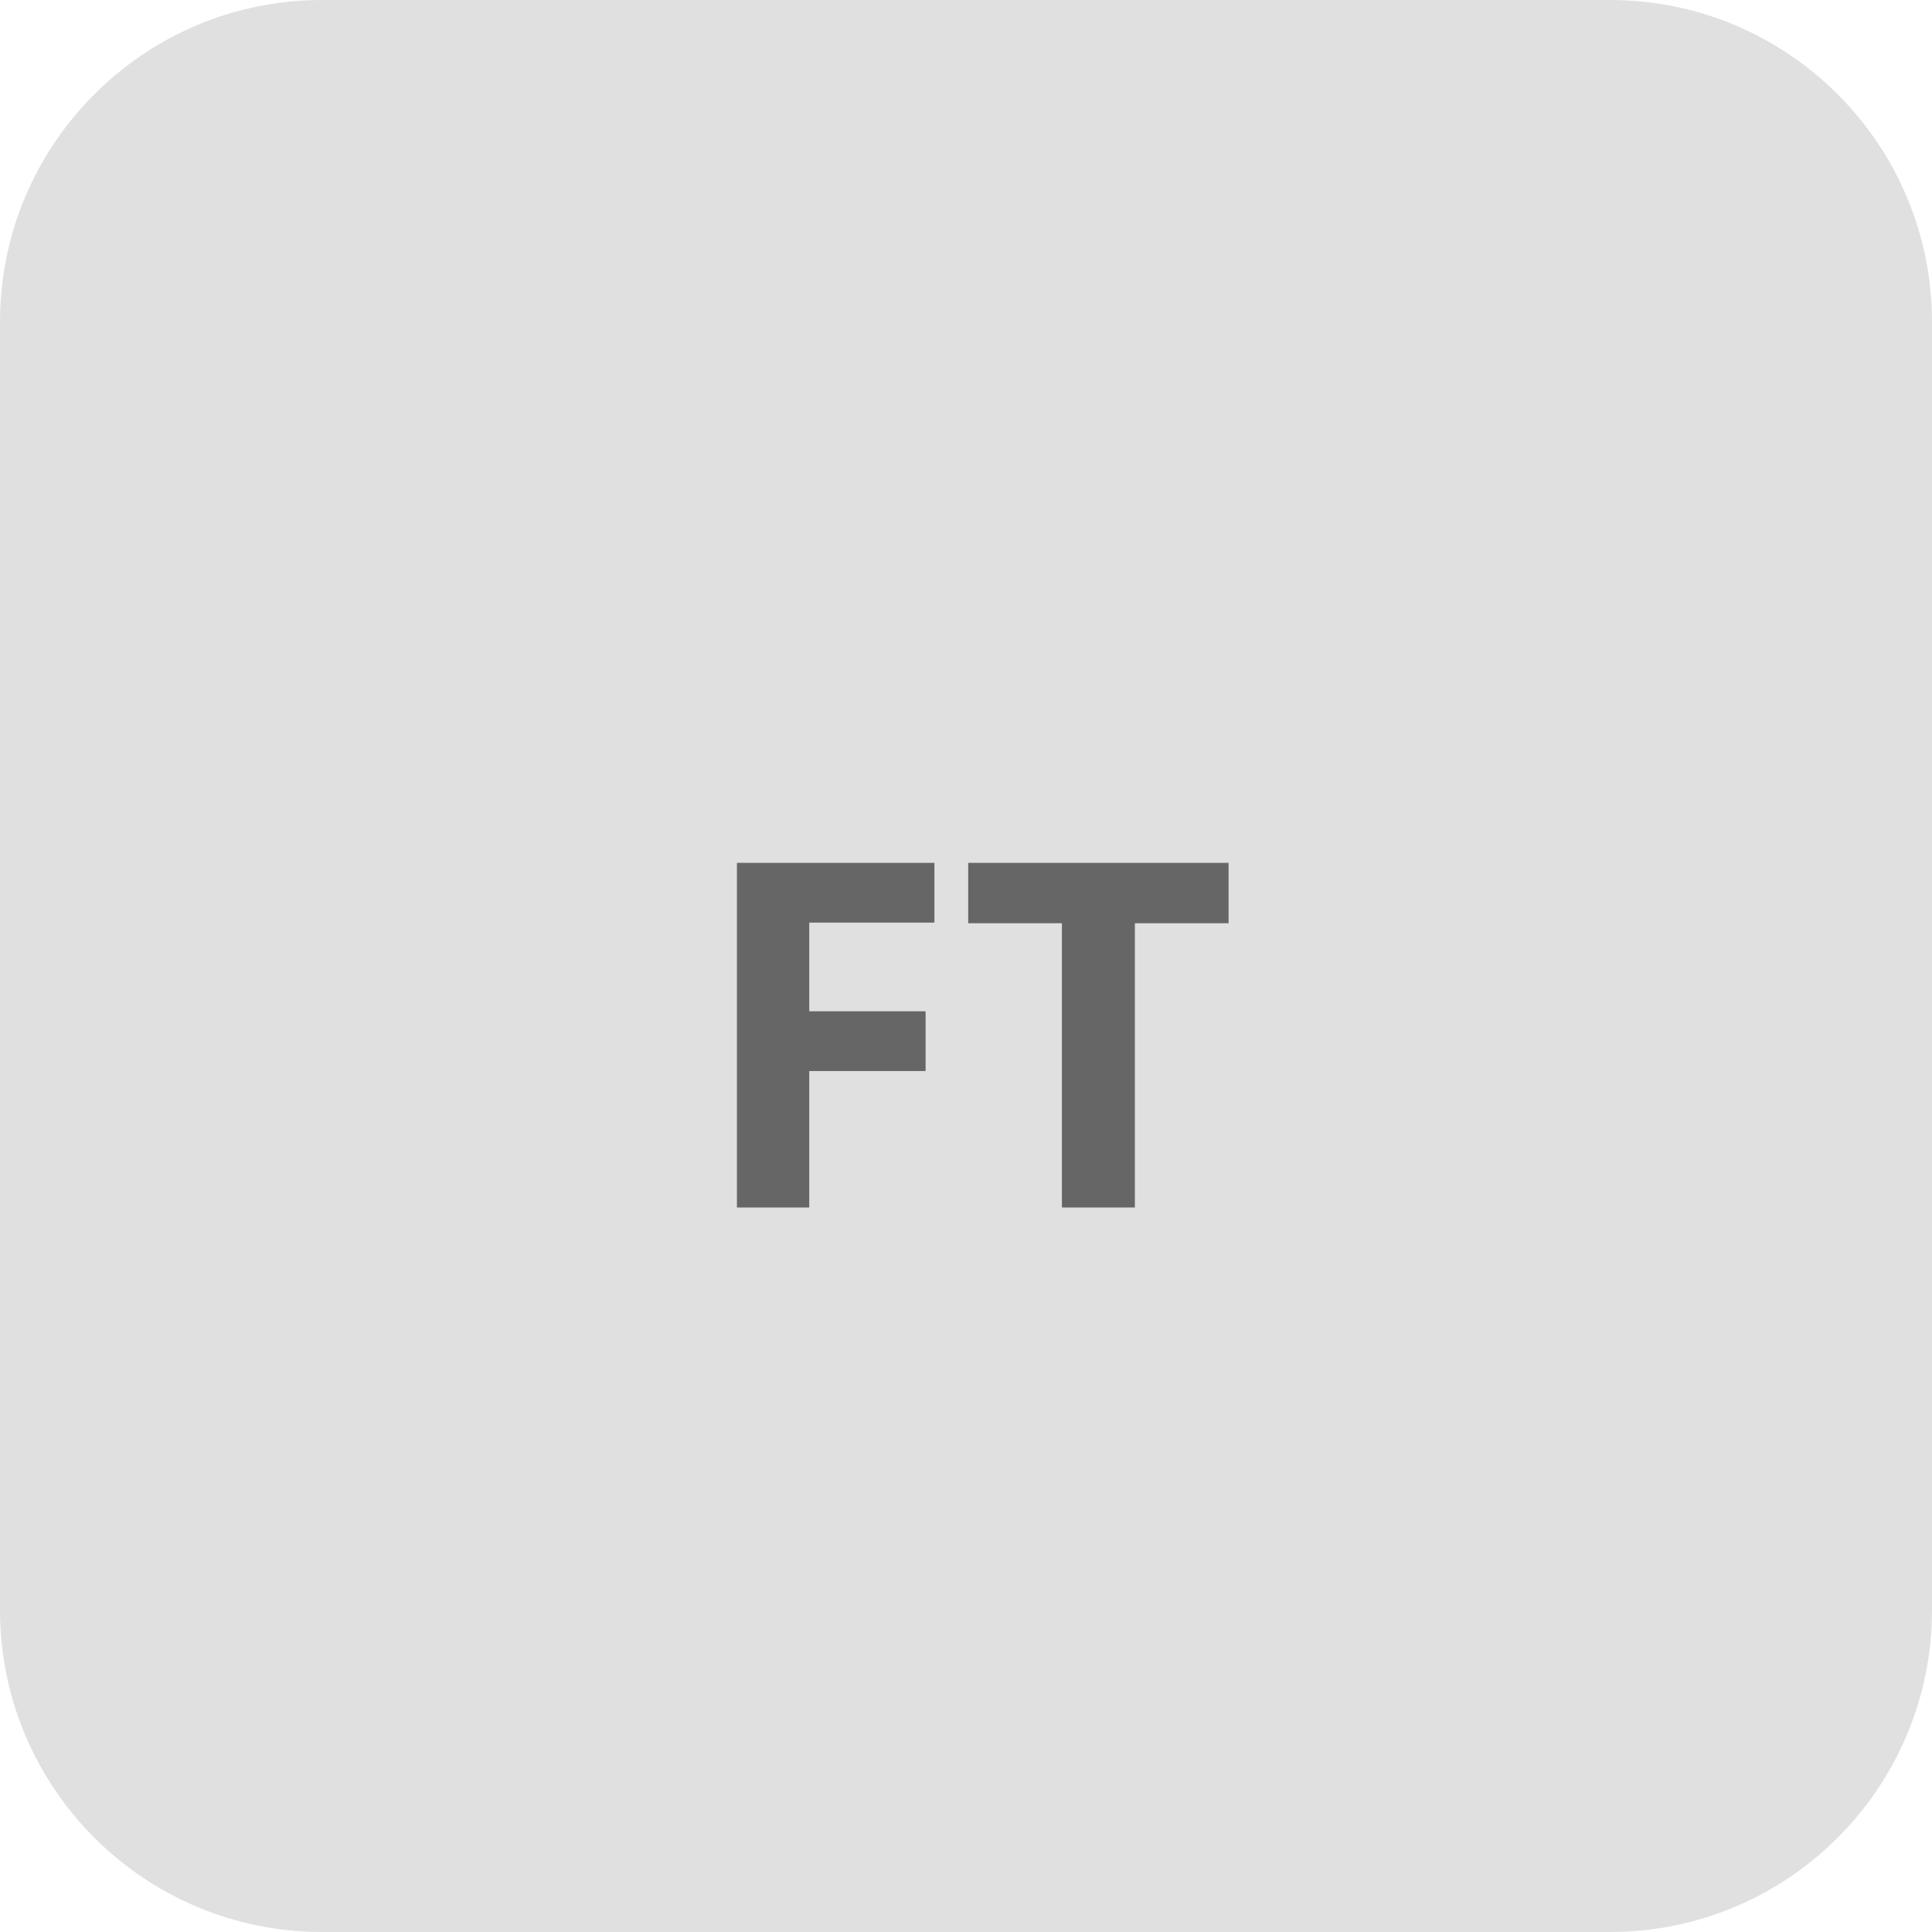
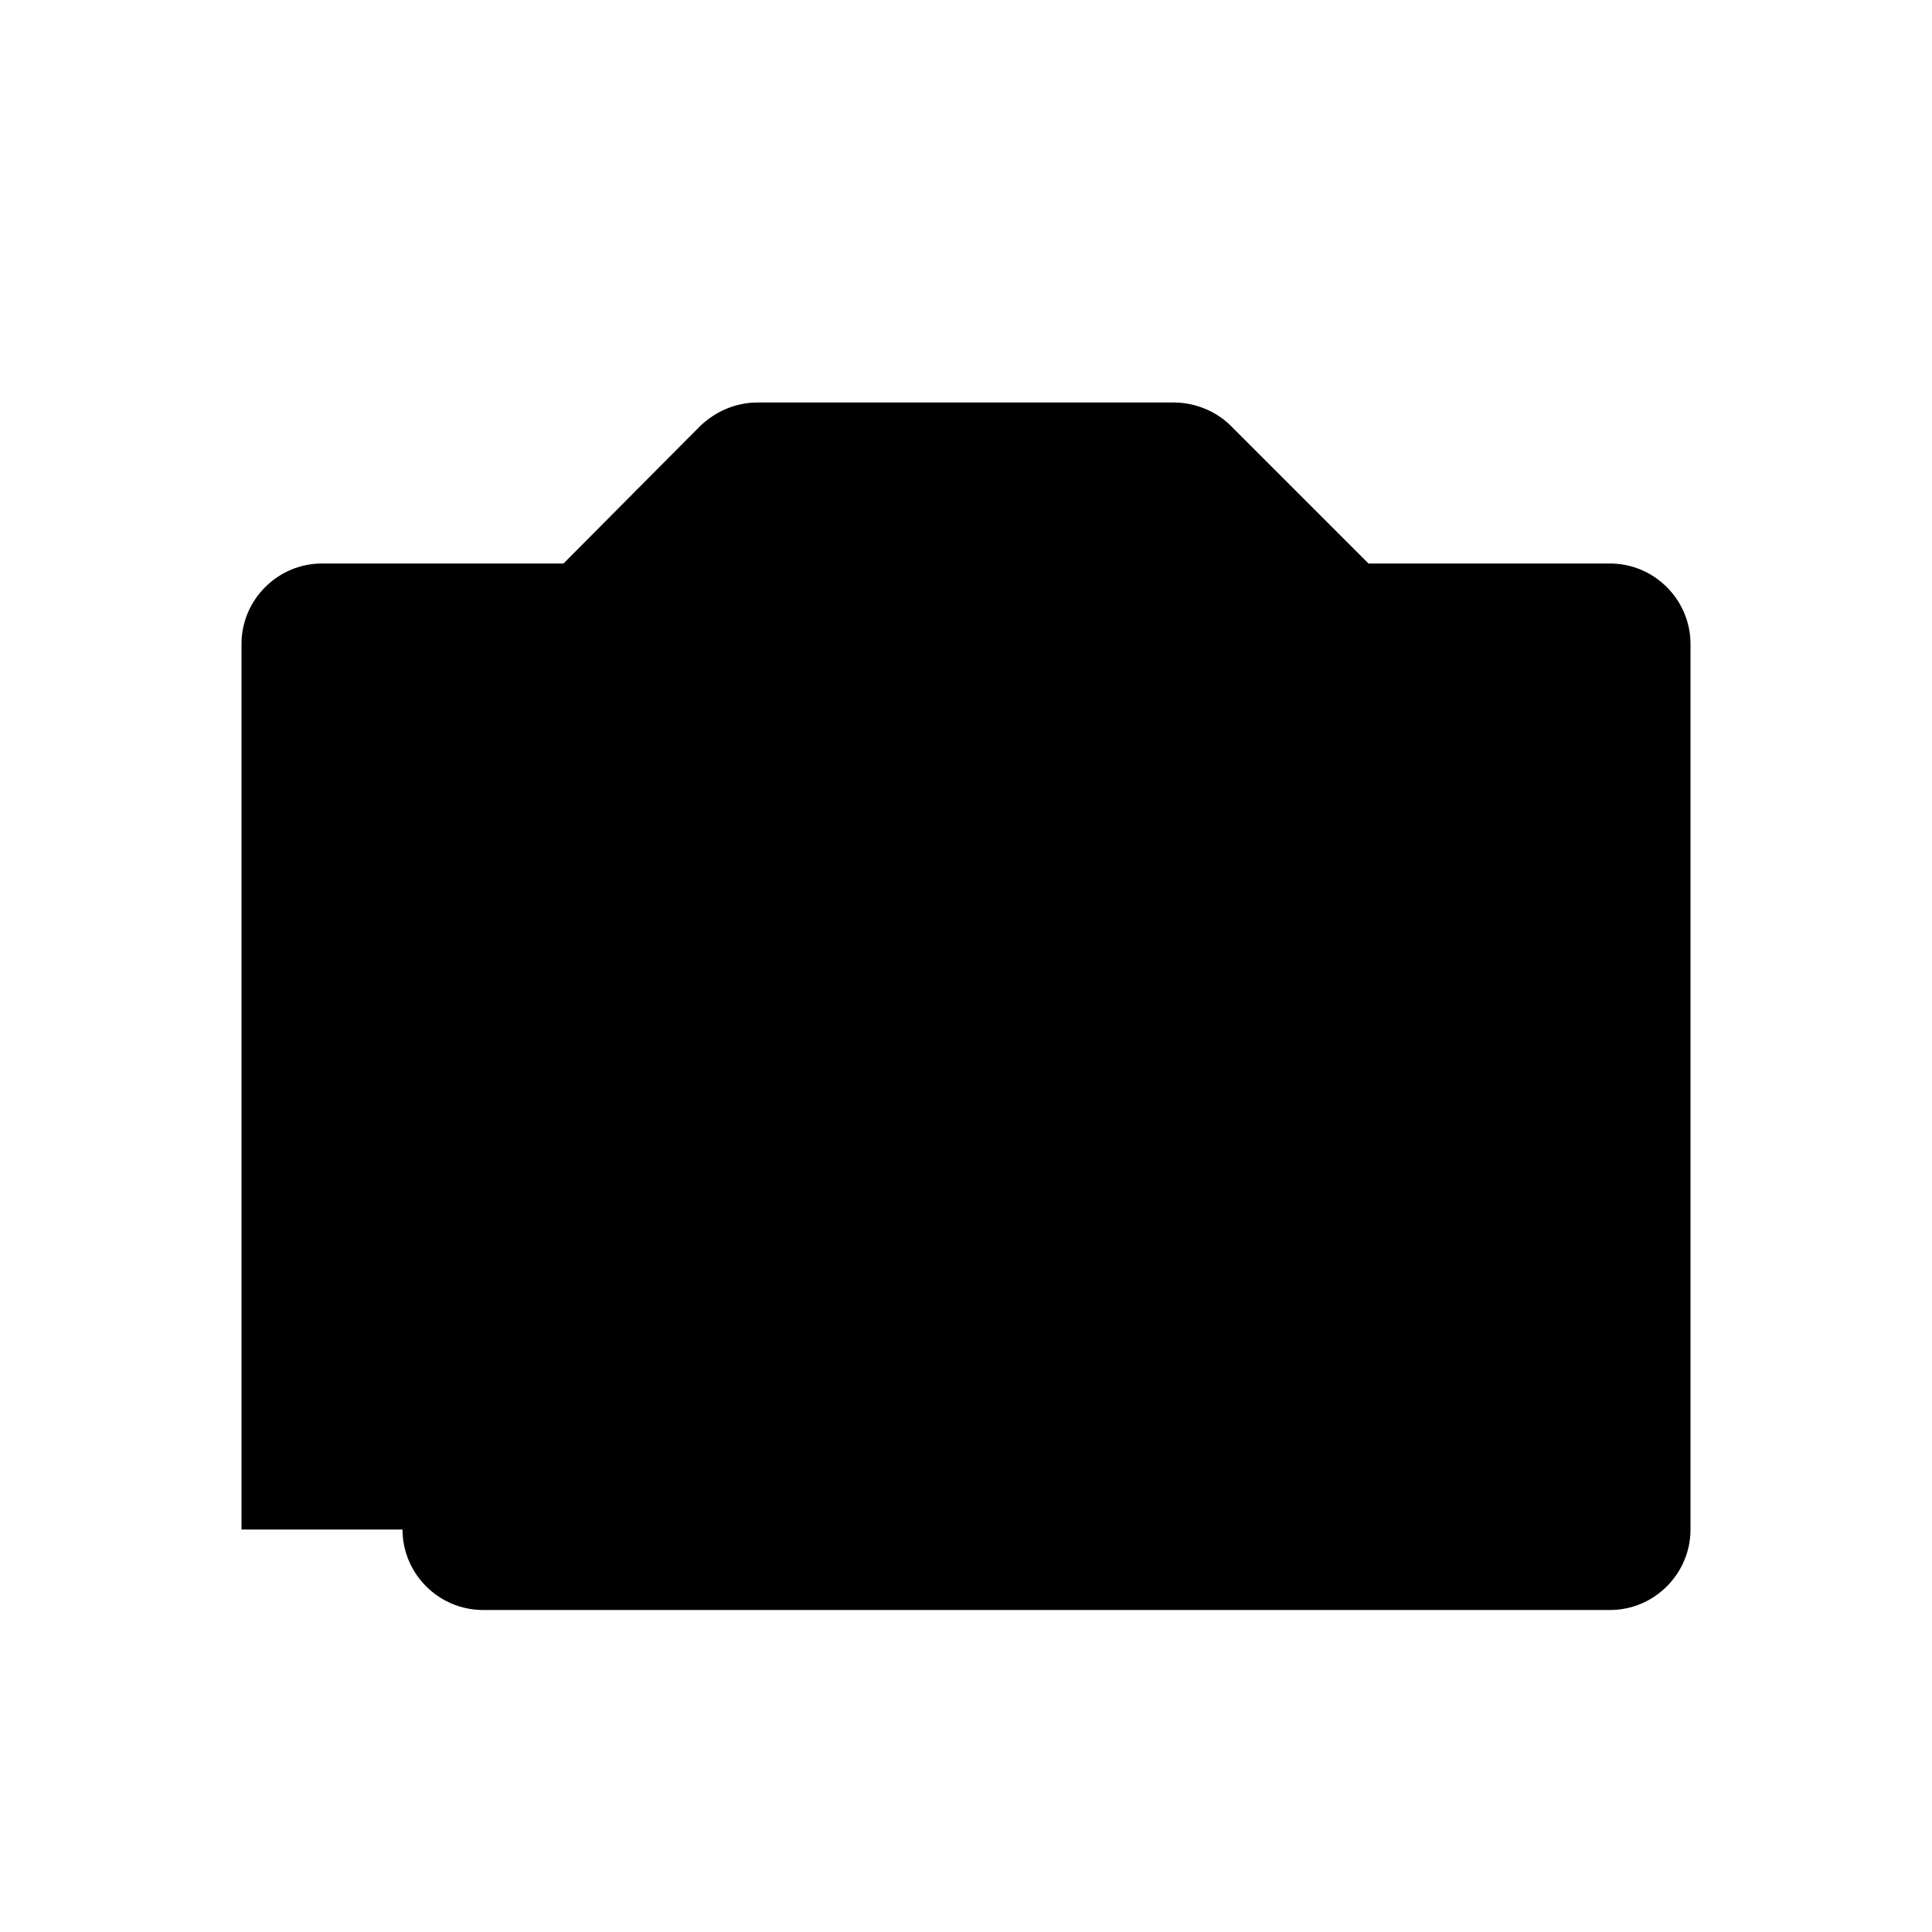
- <svg xmlns="http://www.w3.org/2000/svg" viewBox="0 0 48 48" width="48" height="48">
-   <rect width="48" height="48" rx="8" fill="#e0e0e0" />
-   <text x="24" y="30" text-anchor="middle" font-family="sans-serif" font-size="12" font-weight="bold" fill="#666">FT</text>
+ <svg xmlns="http://www.w3.org/2000/svg" fill="#000000" role="img" viewBox="0 0 24 24">
+   <path d="M12 9c-2.21 0-4 1.79-4 4s1.79 4 4 4 4-1.79 4-4-1.79-4-4-4zm-7 10c0 .55.45 1 1 1h14c.55 0 1-.45 1-1V8c0-.55-.45-1-1-1h-3l-1.71-1.71c-.18-.18-.44-.29-.71-.29H9.41c-.27 0-.52.11-.71.29L7 7H4c-.55 0-1 .45-1 1v11zm4.5-6c0-1.38 1.12-2.5 2.5-2.5s2.5 1.12 2.5 2.5-1.12 2.5-2.5 2.5S9.5 14.38 9.5 13z" />
</svg>
